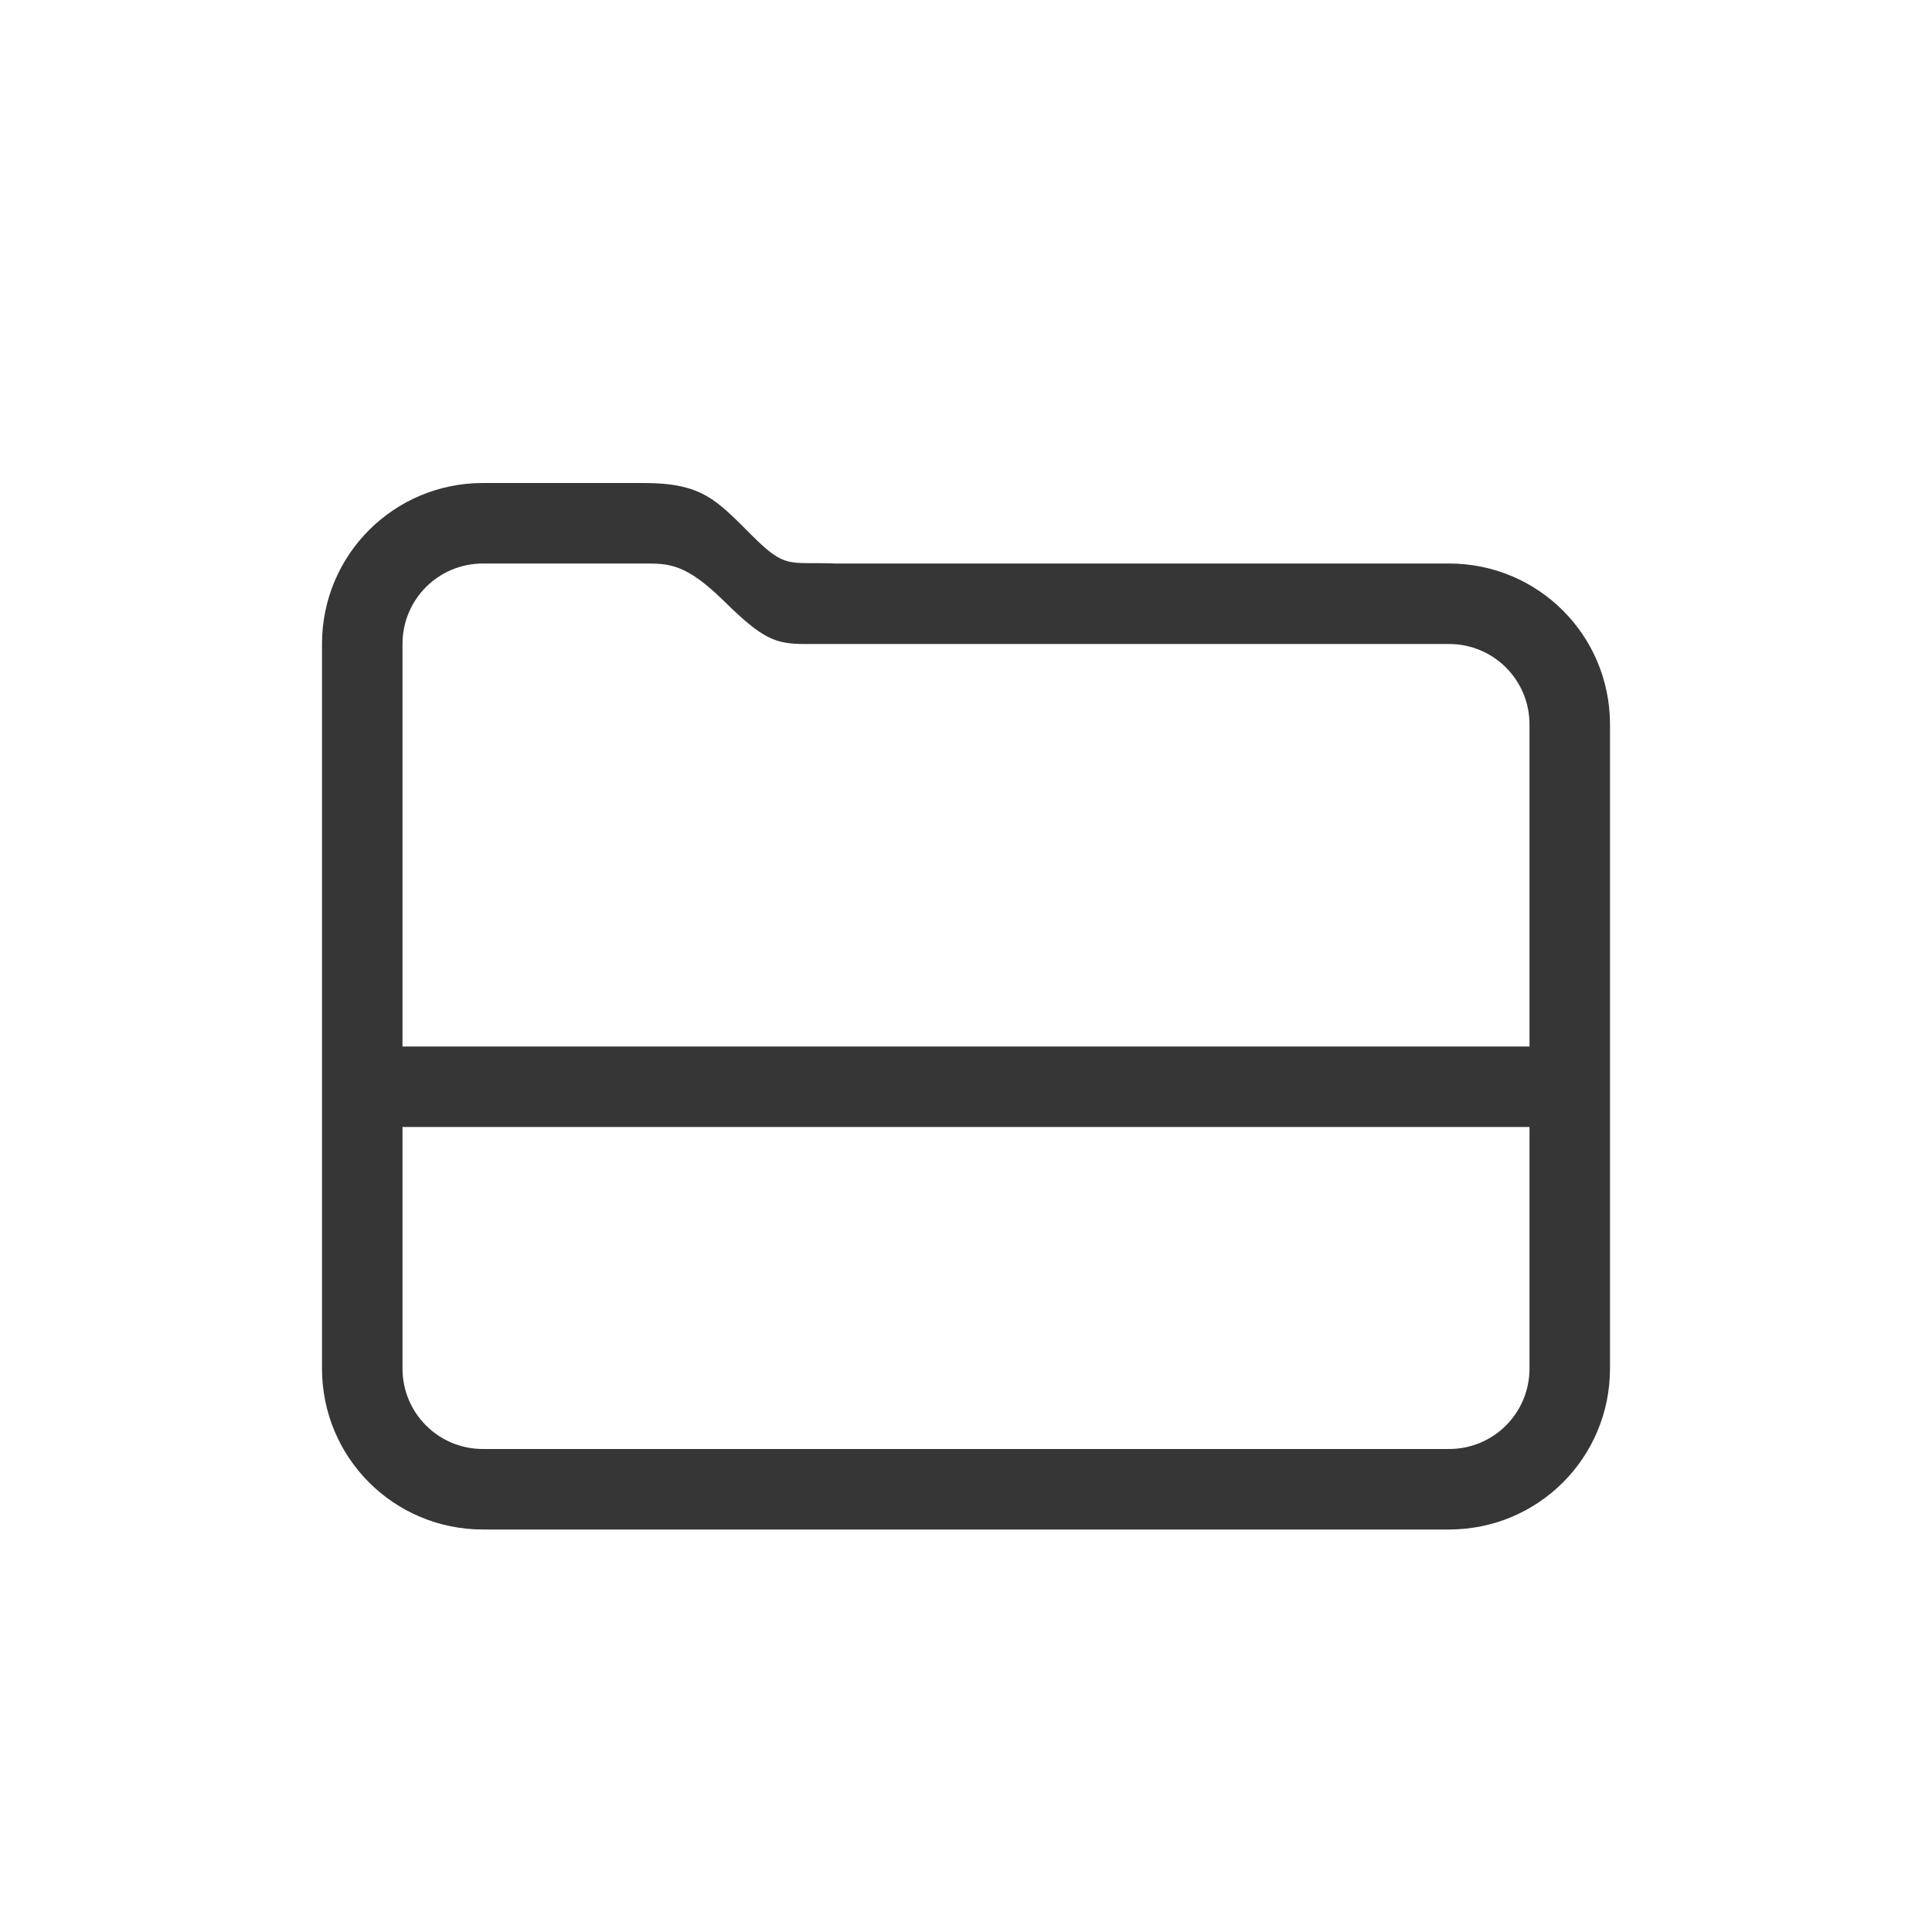
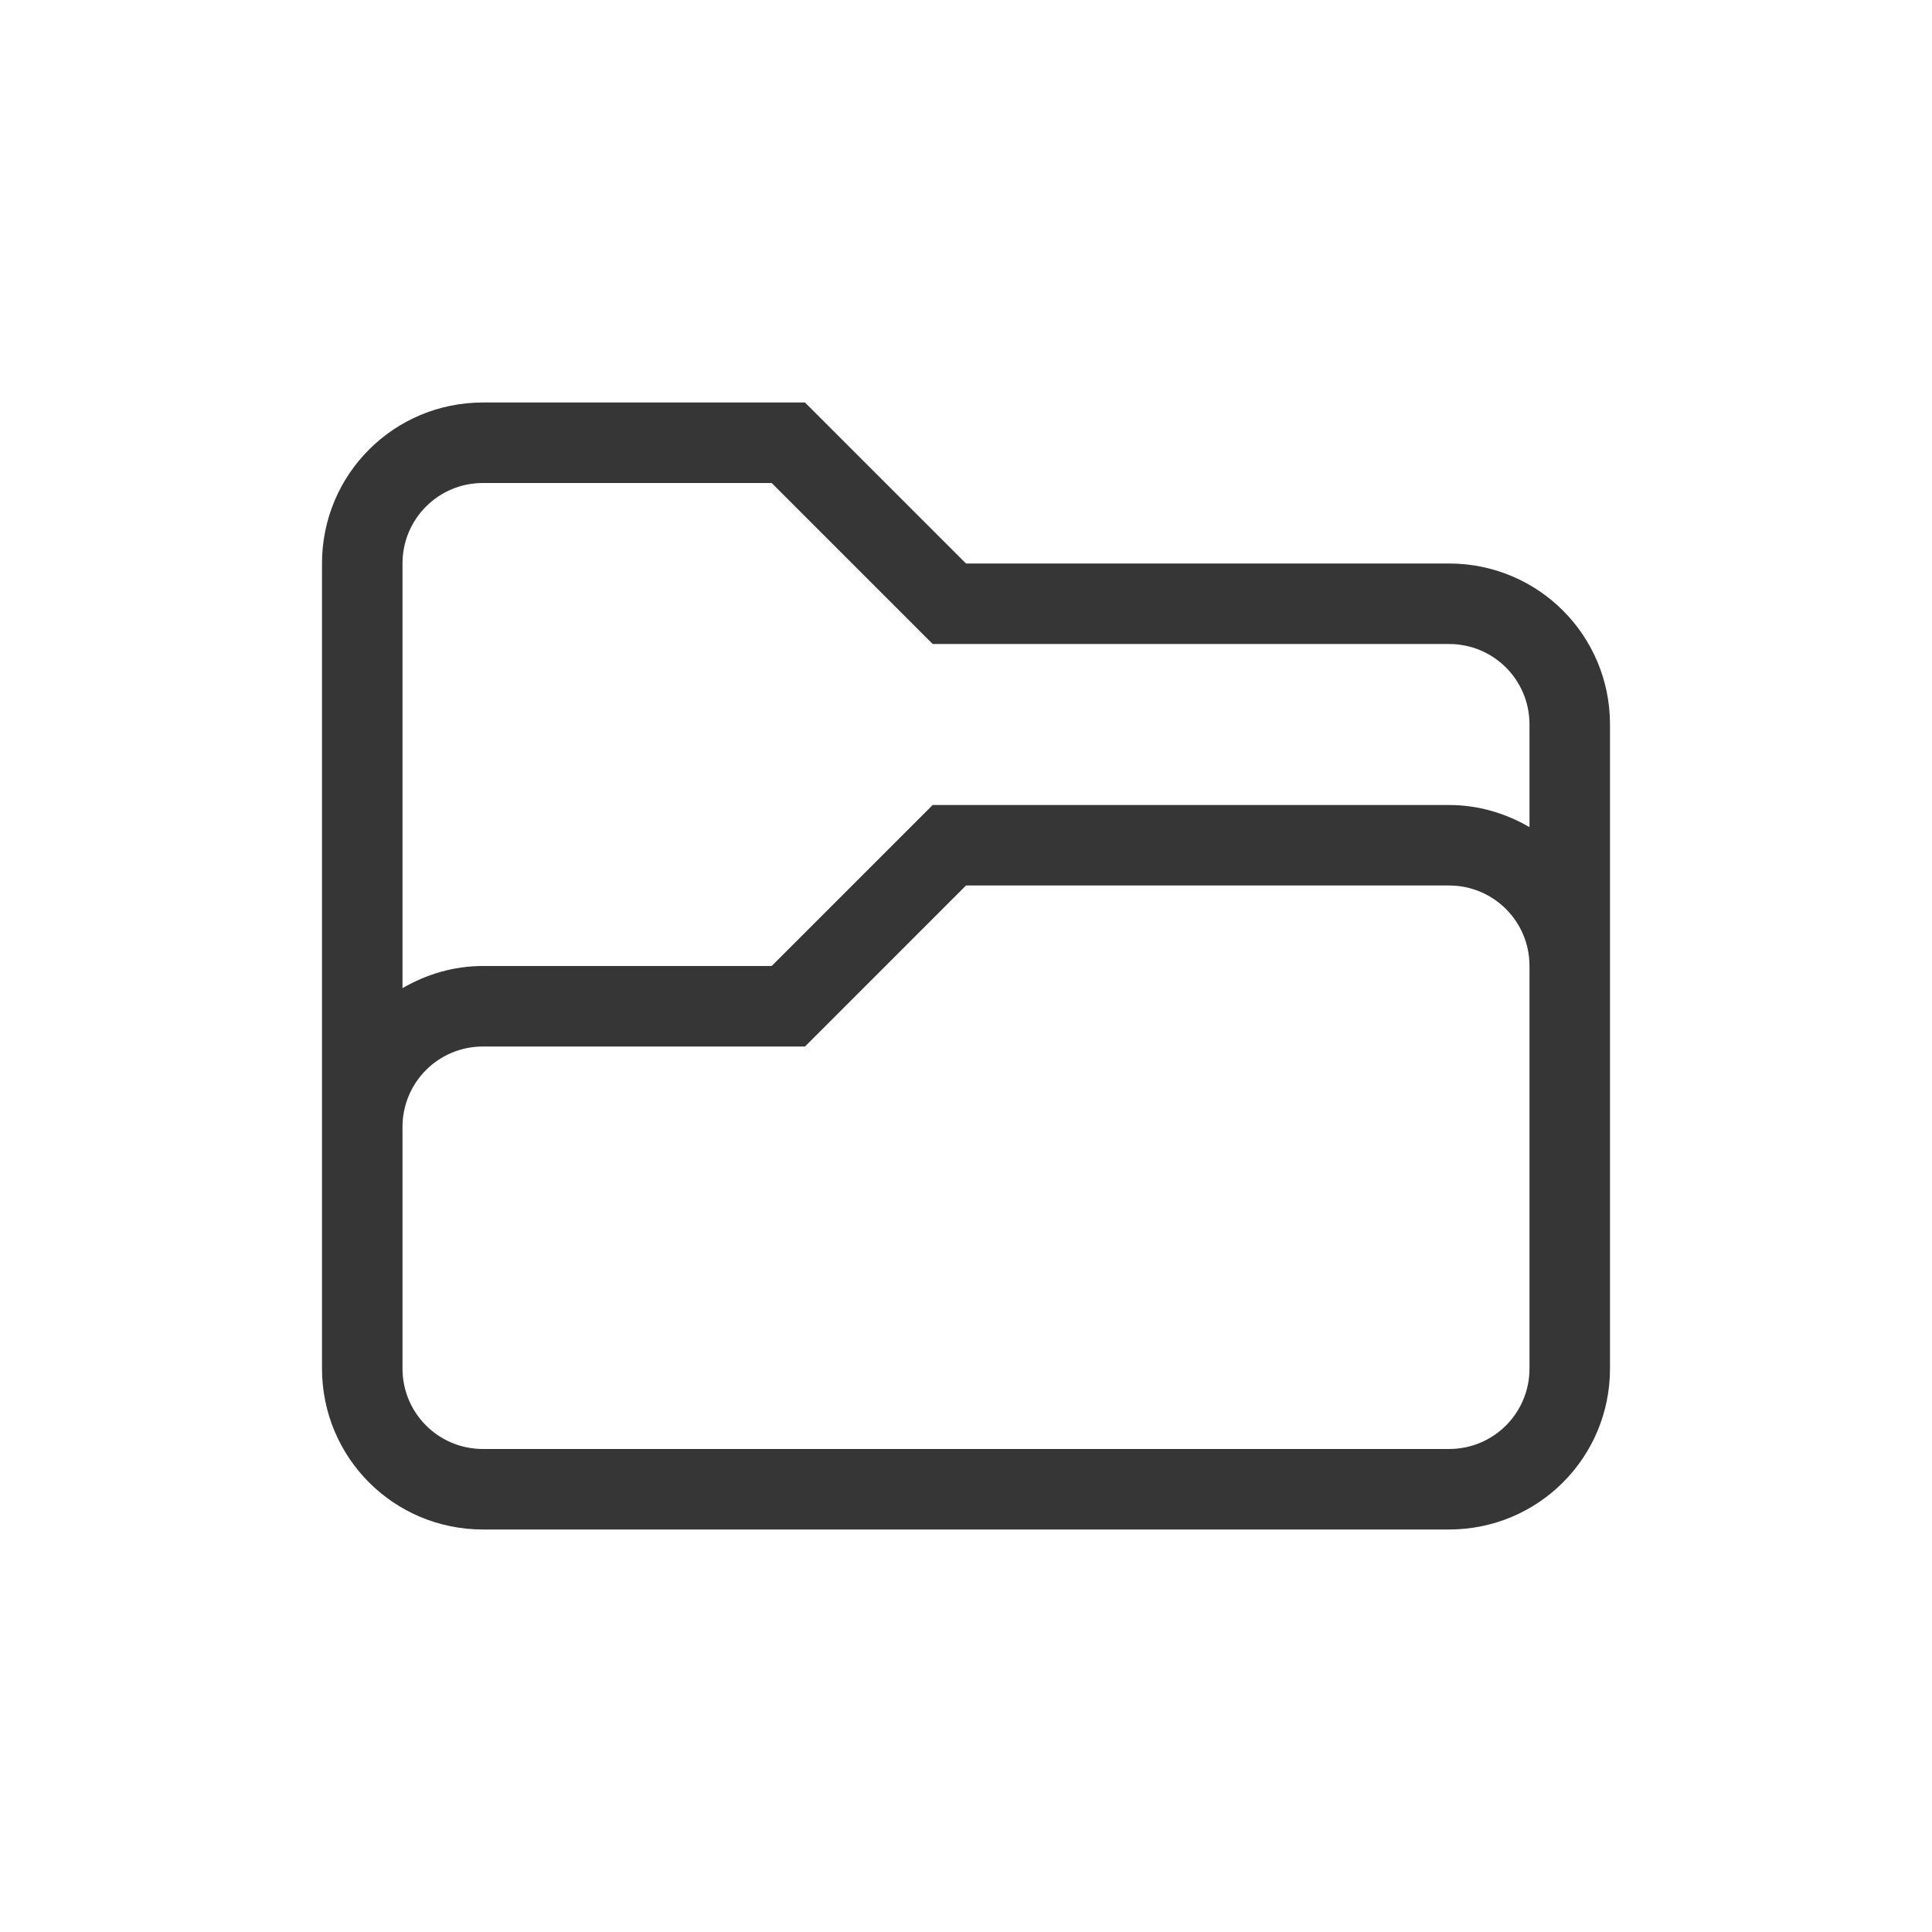
<svg xmlns="http://www.w3.org/2000/svg" width="24" height="24" version="1.1">
  <defs>
    <style id="current-color-scheme" type="text/css">.ColorScheme-Text { color:#363636; }</style>
  </defs>
-   <path class="ColorScheme-Text" d="m6 6c-1.108 0-2 0.892-2 2v9c0 1.108 0.892 2 2 2h12c1.108 0 2-0.892 2-2v-8c0-1.108-0.892-2-2-2h-7.629c-0.58-0.023-0.605 0.077-1.039-0.357-0.434-0.434-0.613-0.642-1.332-0.643zm0 1h2c0.311-1.7e-6 0.52 1.383e-4 0.998 0.471 0.479 0.472 0.639 0.529 1 0.529h8.002c0.554 0 1 0.446 1 1v4h-14v-5c0-0.554 0.446-1 1-1zm-1 7h14v3c0 0.554-0.446 1-1 1h-12c-0.554 0-1-0.446-1-1z" fill="currentColor" />
+   <path class="ColorScheme-Text" d="m6 5c-1.108 0-2 0.892-2 2v10c0 1.108 0.892 2 2 2h12c1.108 0 2-0.892 2-2v-8c0-1.108-0.892-2-2-2h-6l-2-2zm0 1h3.586l2 2h6.414c0.554 0 1 0.446 1 1v1.275c-0.295-0.171-0.633-0.275-1-0.275h-6.414l-2 2h-3.586c-0.367 0-0.705 0.104-1 0.275v-5.275c0-0.554 0.446-1 1-1zm6 5h6c0.554 0 1 0.446 1 1v5c0 0.554-0.446 1-1 1h-12c-0.554 0-1-0.446-1-1v-3c0-0.554 0.446-1 1-1h4z" fill="currentColor" />
</svg>
